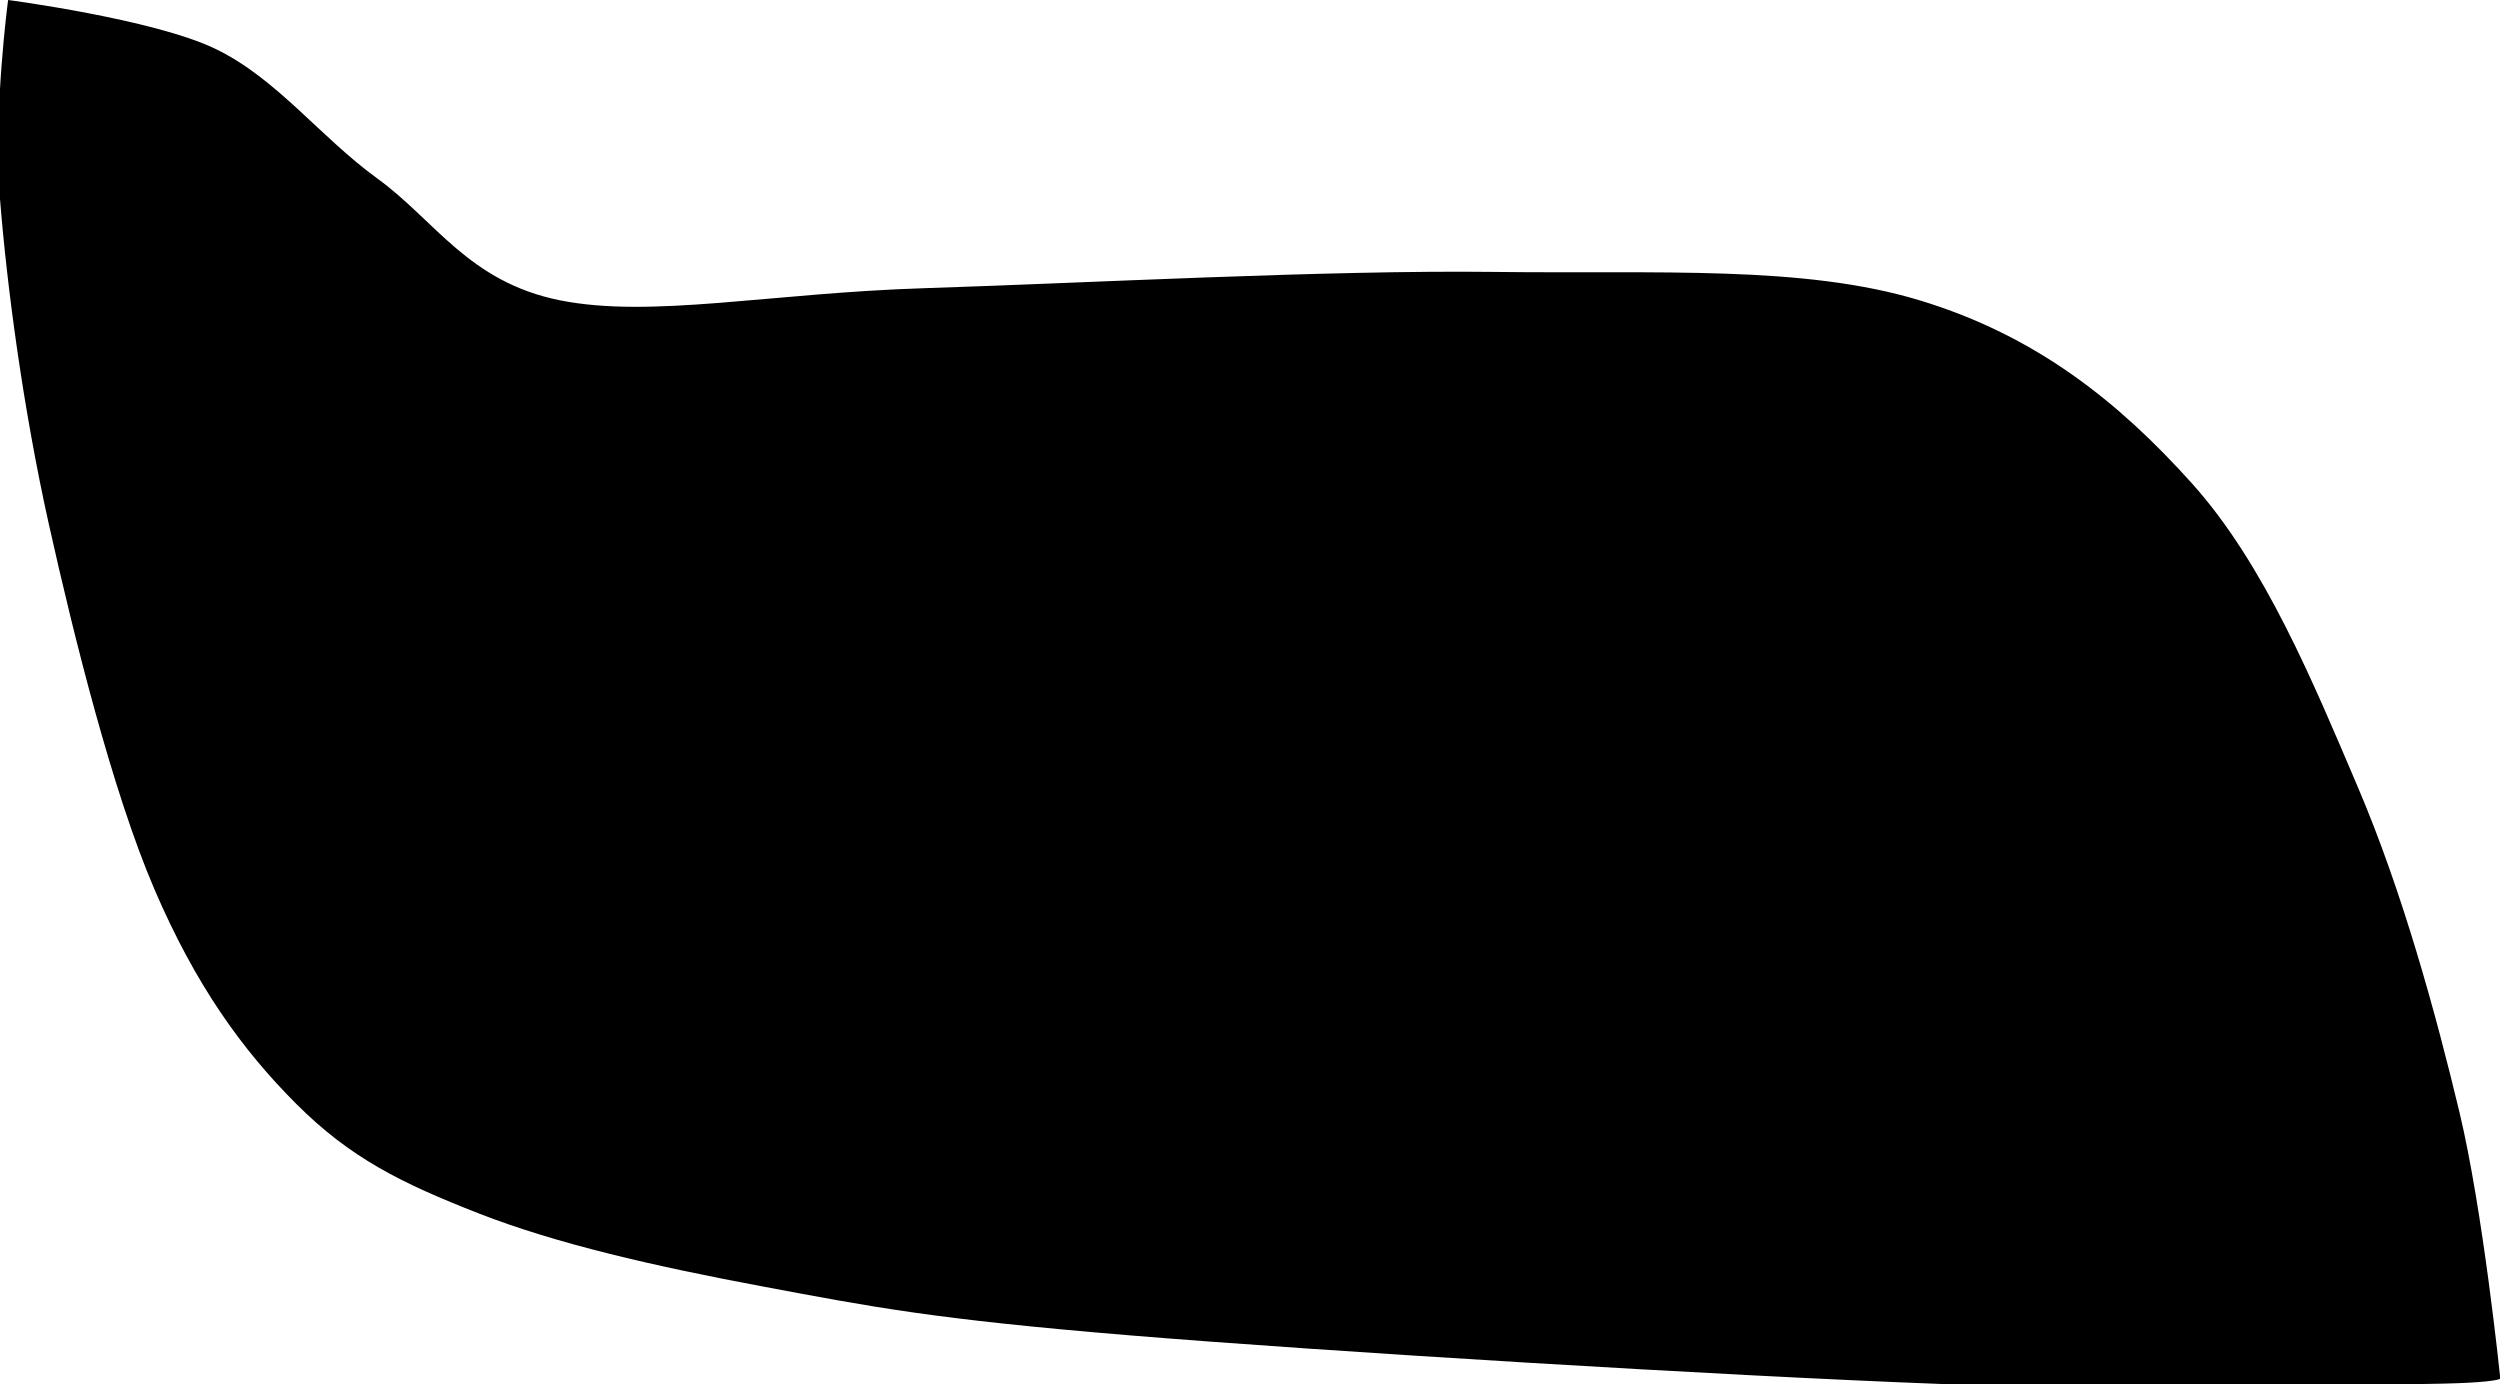
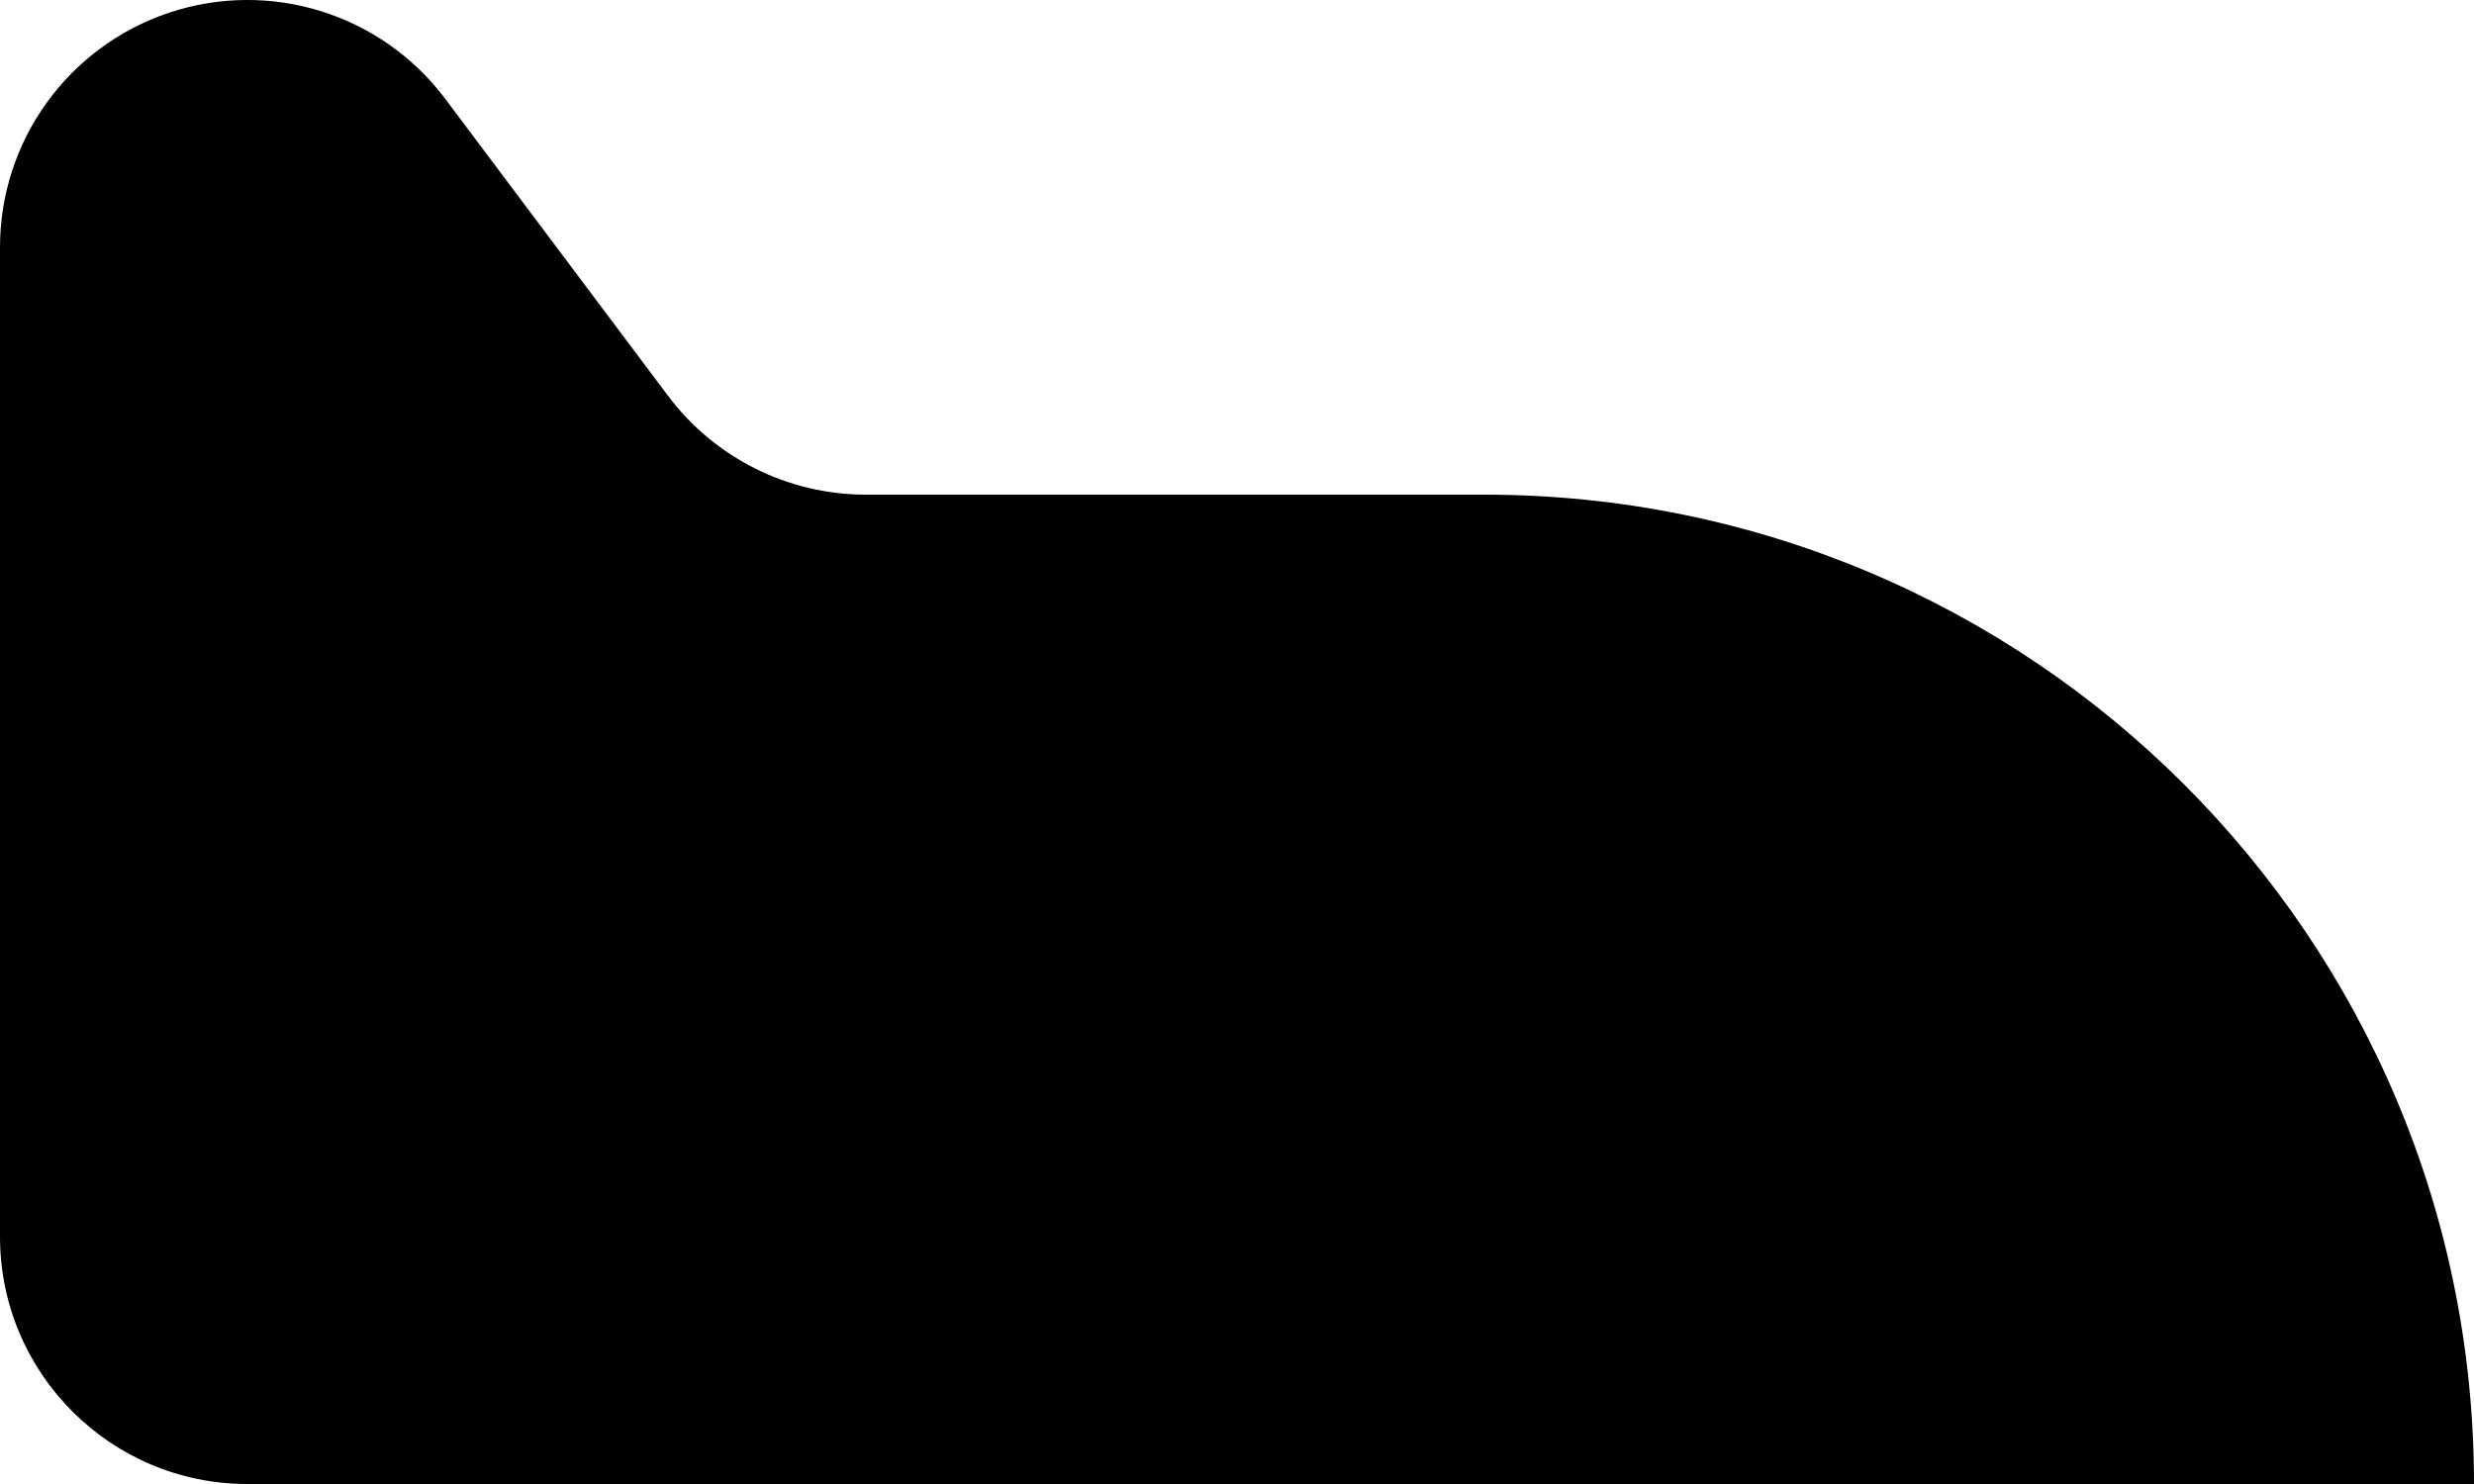
- <svg xmlns="http://www.w3.org/2000/svg" viewBox="522 1021 616 341">
-   <path d="M1138 1360C1138.0 1360.0 1133.8 1319.2 1128 1295C1122.2 1270.8 1114.0 1240.8 1103 1215C1092.0 1189.2 1080.0 1160.0 1062 1140C1044.0 1120.0 1023.7 1103.7 995 1095C966.3 1086.3 930.8 1088.5 890 1088C849.2 1087.5 788.3 1090.8 750 1092C711.7 1093.2 682.5 1099.5 660 1095C637.5 1090.5 629.2 1075.3 615 1065C600.8 1054.7 590.2 1040.3 575 1033C559.8 1025.7 524.0 1021.0 524 1021C524.0 1021.0 520.3 1048.5 522 1070C523.7 1091.5 527.7 1121.7 534 1150C540.3 1178.3 549.8 1216.2 560 1240C570.2 1263.8 581.7 1279.7 595 1293C608.3 1306.3 620.8 1312.5 640 1320C659.2 1327.5 683.3 1333.0 710 1338C736.7 1343.0 751.7 1346.0 800 1350C848.3 1354.0 946.7 1360.0 1000 1362C1053.3 1364.0 1097.0 1362.3 1120 1362C1143.0 1361.7 1138.0 1360.0 1138 1360Z" />
+ <svg xmlns="http://www.w3.org/2000/svg" viewBox="0 -1.5 2.5 1.5">
+   <path d="M2.5 0L0.25 0A0.25 0.25 0 0 1 0 -0.25L0 -1.25A0.25 0.25 0 0 1 0.45 -1.4L0.675 -1.1A0.25 0.25 0 0 0 0.875 -1L1.5 -1A1 1 0 0 1 2.5 0Z" />
</svg>
